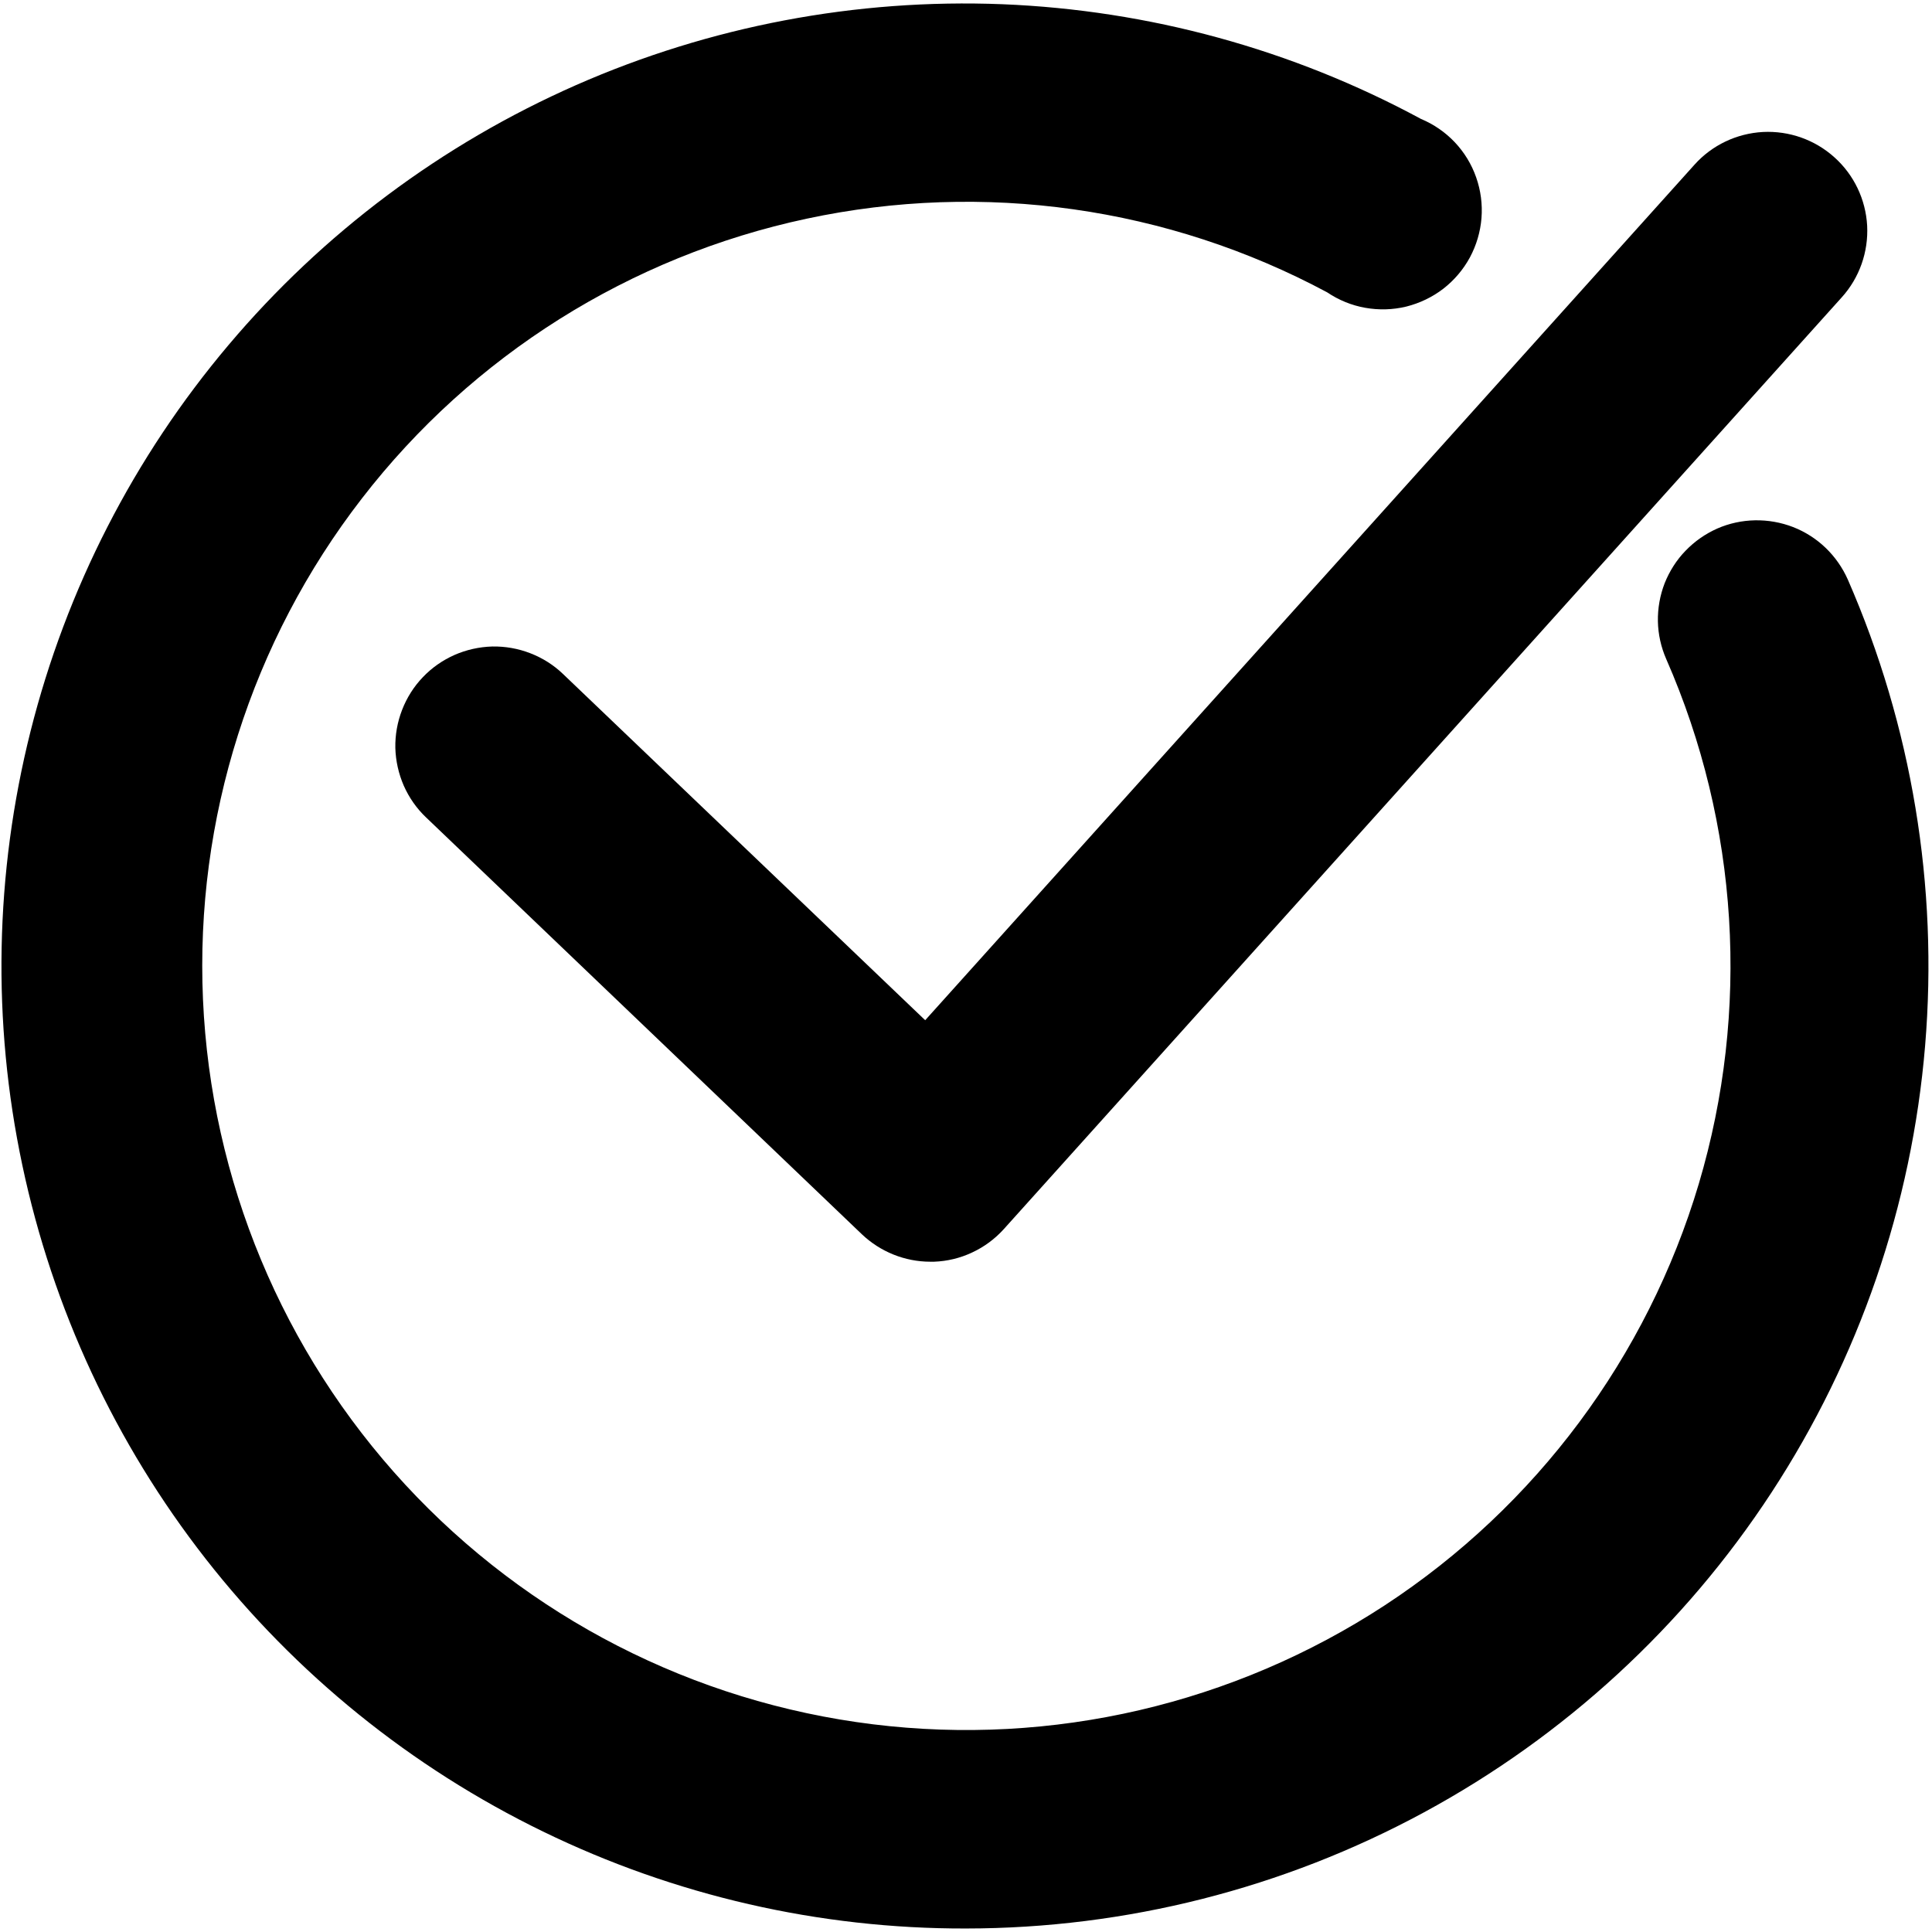
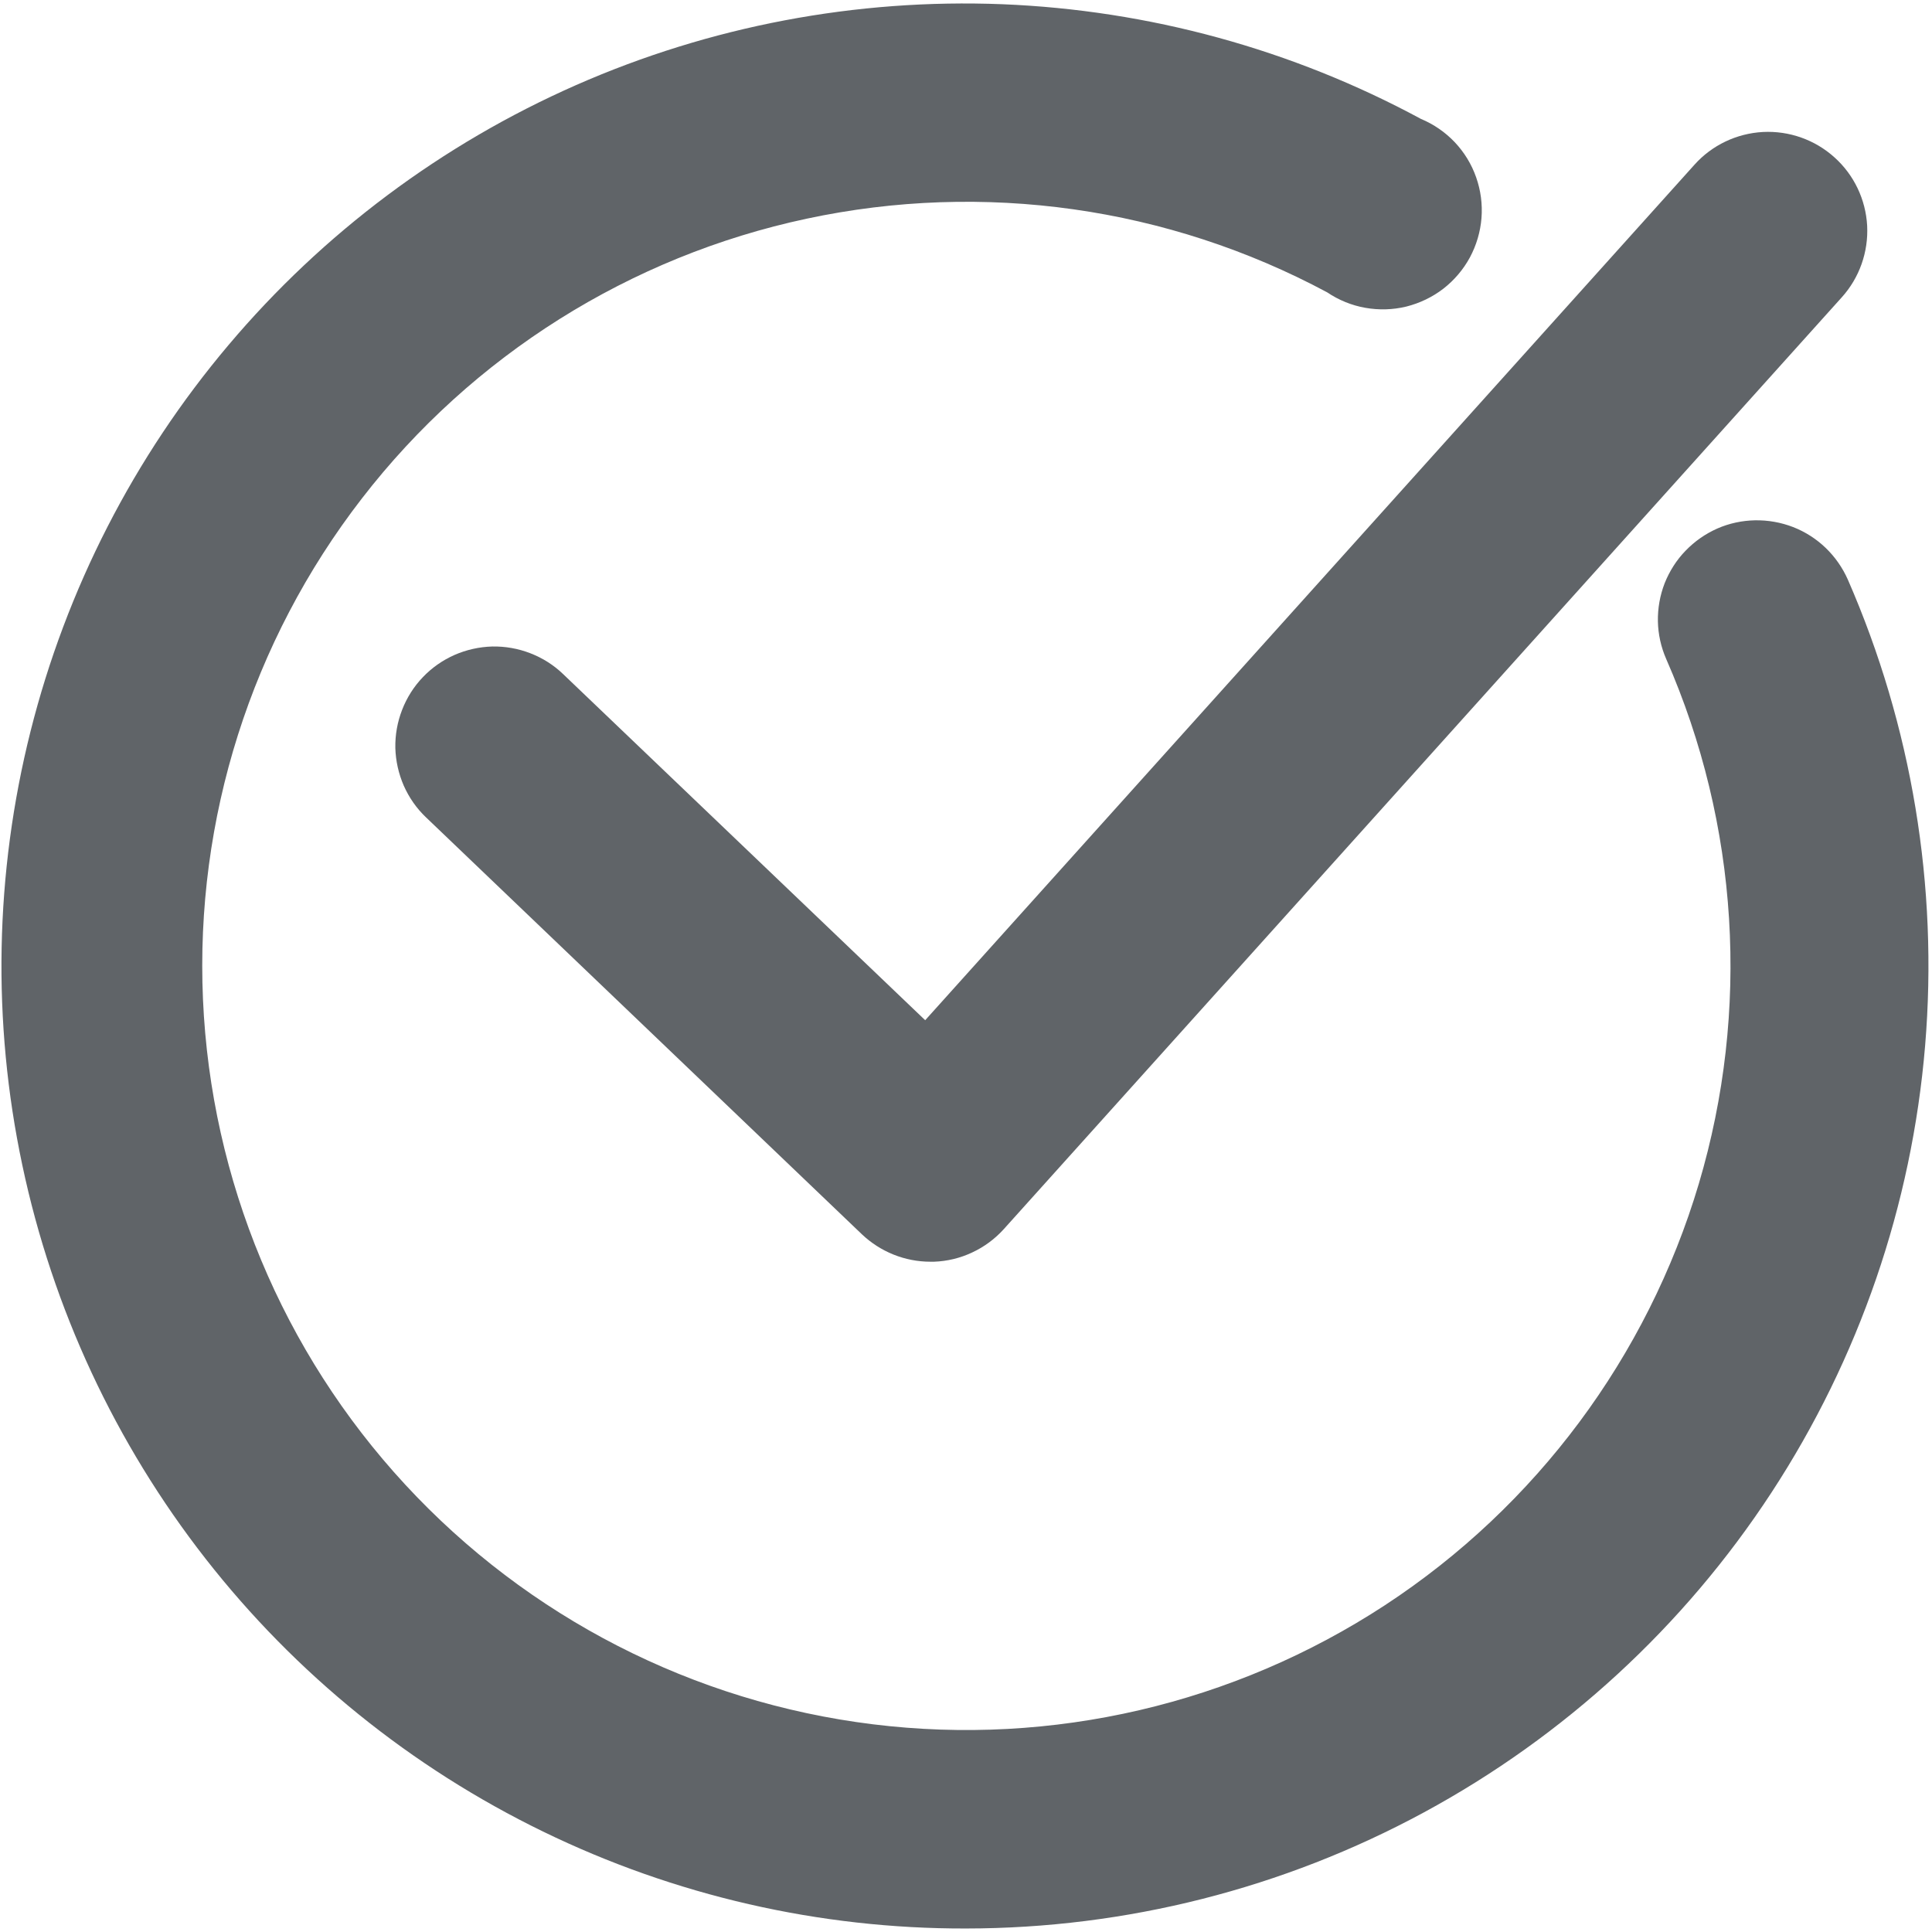
- <svg xmlns="http://www.w3.org/2000/svg" viewBox="0 0 16 16">
+ <svg xmlns="http://www.w3.org/2000/svg" viewBox="0 0 16 16" fill="#606468">
  <path d="M8 15.971C9.324 15.97 10.628 15.64 11.793 15.009C12.957 14.379 13.947 13.468 14.671 12.36C15.396 11.251 15.833 9.98 15.943 8.66C16.053 7.34 15.833 6.013 15.303 4.8C15.259 4.701 15.197 4.612 15.119 4.537C15.042 4.463 14.95 4.404 14.85 4.365C14.749 4.326 14.642 4.307 14.534 4.309C14.427 4.311 14.32 4.334 14.222 4.377C14.123 4.421 14.034 4.483 13.959 4.561C13.884 4.638 13.826 4.73 13.786 4.83C13.747 4.931 13.728 5.038 13.73 5.146C13.732 5.253 13.756 5.36 13.799 5.458C14.4 6.829 14.495 8.368 14.069 9.803C13.642 11.237 12.721 12.474 11.469 13.294C10.217 14.113 8.715 14.463 7.23 14.28C5.744 14.097 4.372 13.394 3.356 12.295C2.34 11.196 1.747 9.772 1.681 8.277C1.615 6.782 2.081 5.312 2.997 4.128C3.912 2.944 5.218 2.123 6.681 1.811C8.145 1.498 9.672 1.714 10.991 2.421C11.086 2.485 11.193 2.529 11.306 2.549C11.419 2.569 11.534 2.566 11.646 2.539C11.757 2.511 11.862 2.461 11.953 2.391C12.043 2.321 12.118 2.233 12.173 2.132C12.227 2.031 12.26 1.92 12.269 1.806C12.278 1.692 12.263 1.577 12.225 1.469C12.187 1.36 12.127 1.262 12.048 1.178C11.969 1.095 11.874 1.029 11.768 0.985C10.7 0.408 9.514 0.084 8.302 0.035C7.089 -0.013 5.881 0.216 4.77 0.705C3.66 1.194 2.675 1.93 1.892 2.858C1.109 3.785 0.549 4.879 0.253 6.056C-0.043 7.233 -0.067 8.462 0.185 9.65C0.436 10.837 0.955 11.952 1.702 12.908C2.449 13.864 3.405 14.637 4.497 15.168C5.588 15.699 6.786 15.974 8 15.971Z" />
  <path d="M4.663 5.582C4.585 5.507 4.493 5.449 4.392 5.41C4.292 5.371 4.184 5.352 4.077 5.354C3.969 5.357 3.862 5.381 3.764 5.424C3.665 5.468 3.576 5.53 3.502 5.608C3.427 5.686 3.369 5.778 3.33 5.879C3.291 5.979 3.272 6.086 3.274 6.194C3.277 6.302 3.301 6.408 3.344 6.507C3.388 6.606 3.45 6.695 3.528 6.769L7.138 10.222C7.291 10.367 7.494 10.449 7.705 10.449H7.735C7.845 10.445 7.953 10.419 8.052 10.372C8.151 10.326 8.24 10.26 8.314 10.178L15.253 2.462C15.399 2.3 15.474 2.087 15.463 1.869C15.451 1.652 15.354 1.448 15.192 1.303C15.03 1.157 14.817 1.082 14.6 1.093C14.382 1.105 14.178 1.202 14.033 1.364L7.662 8.449L4.663 5.582Z" />
</svg>
